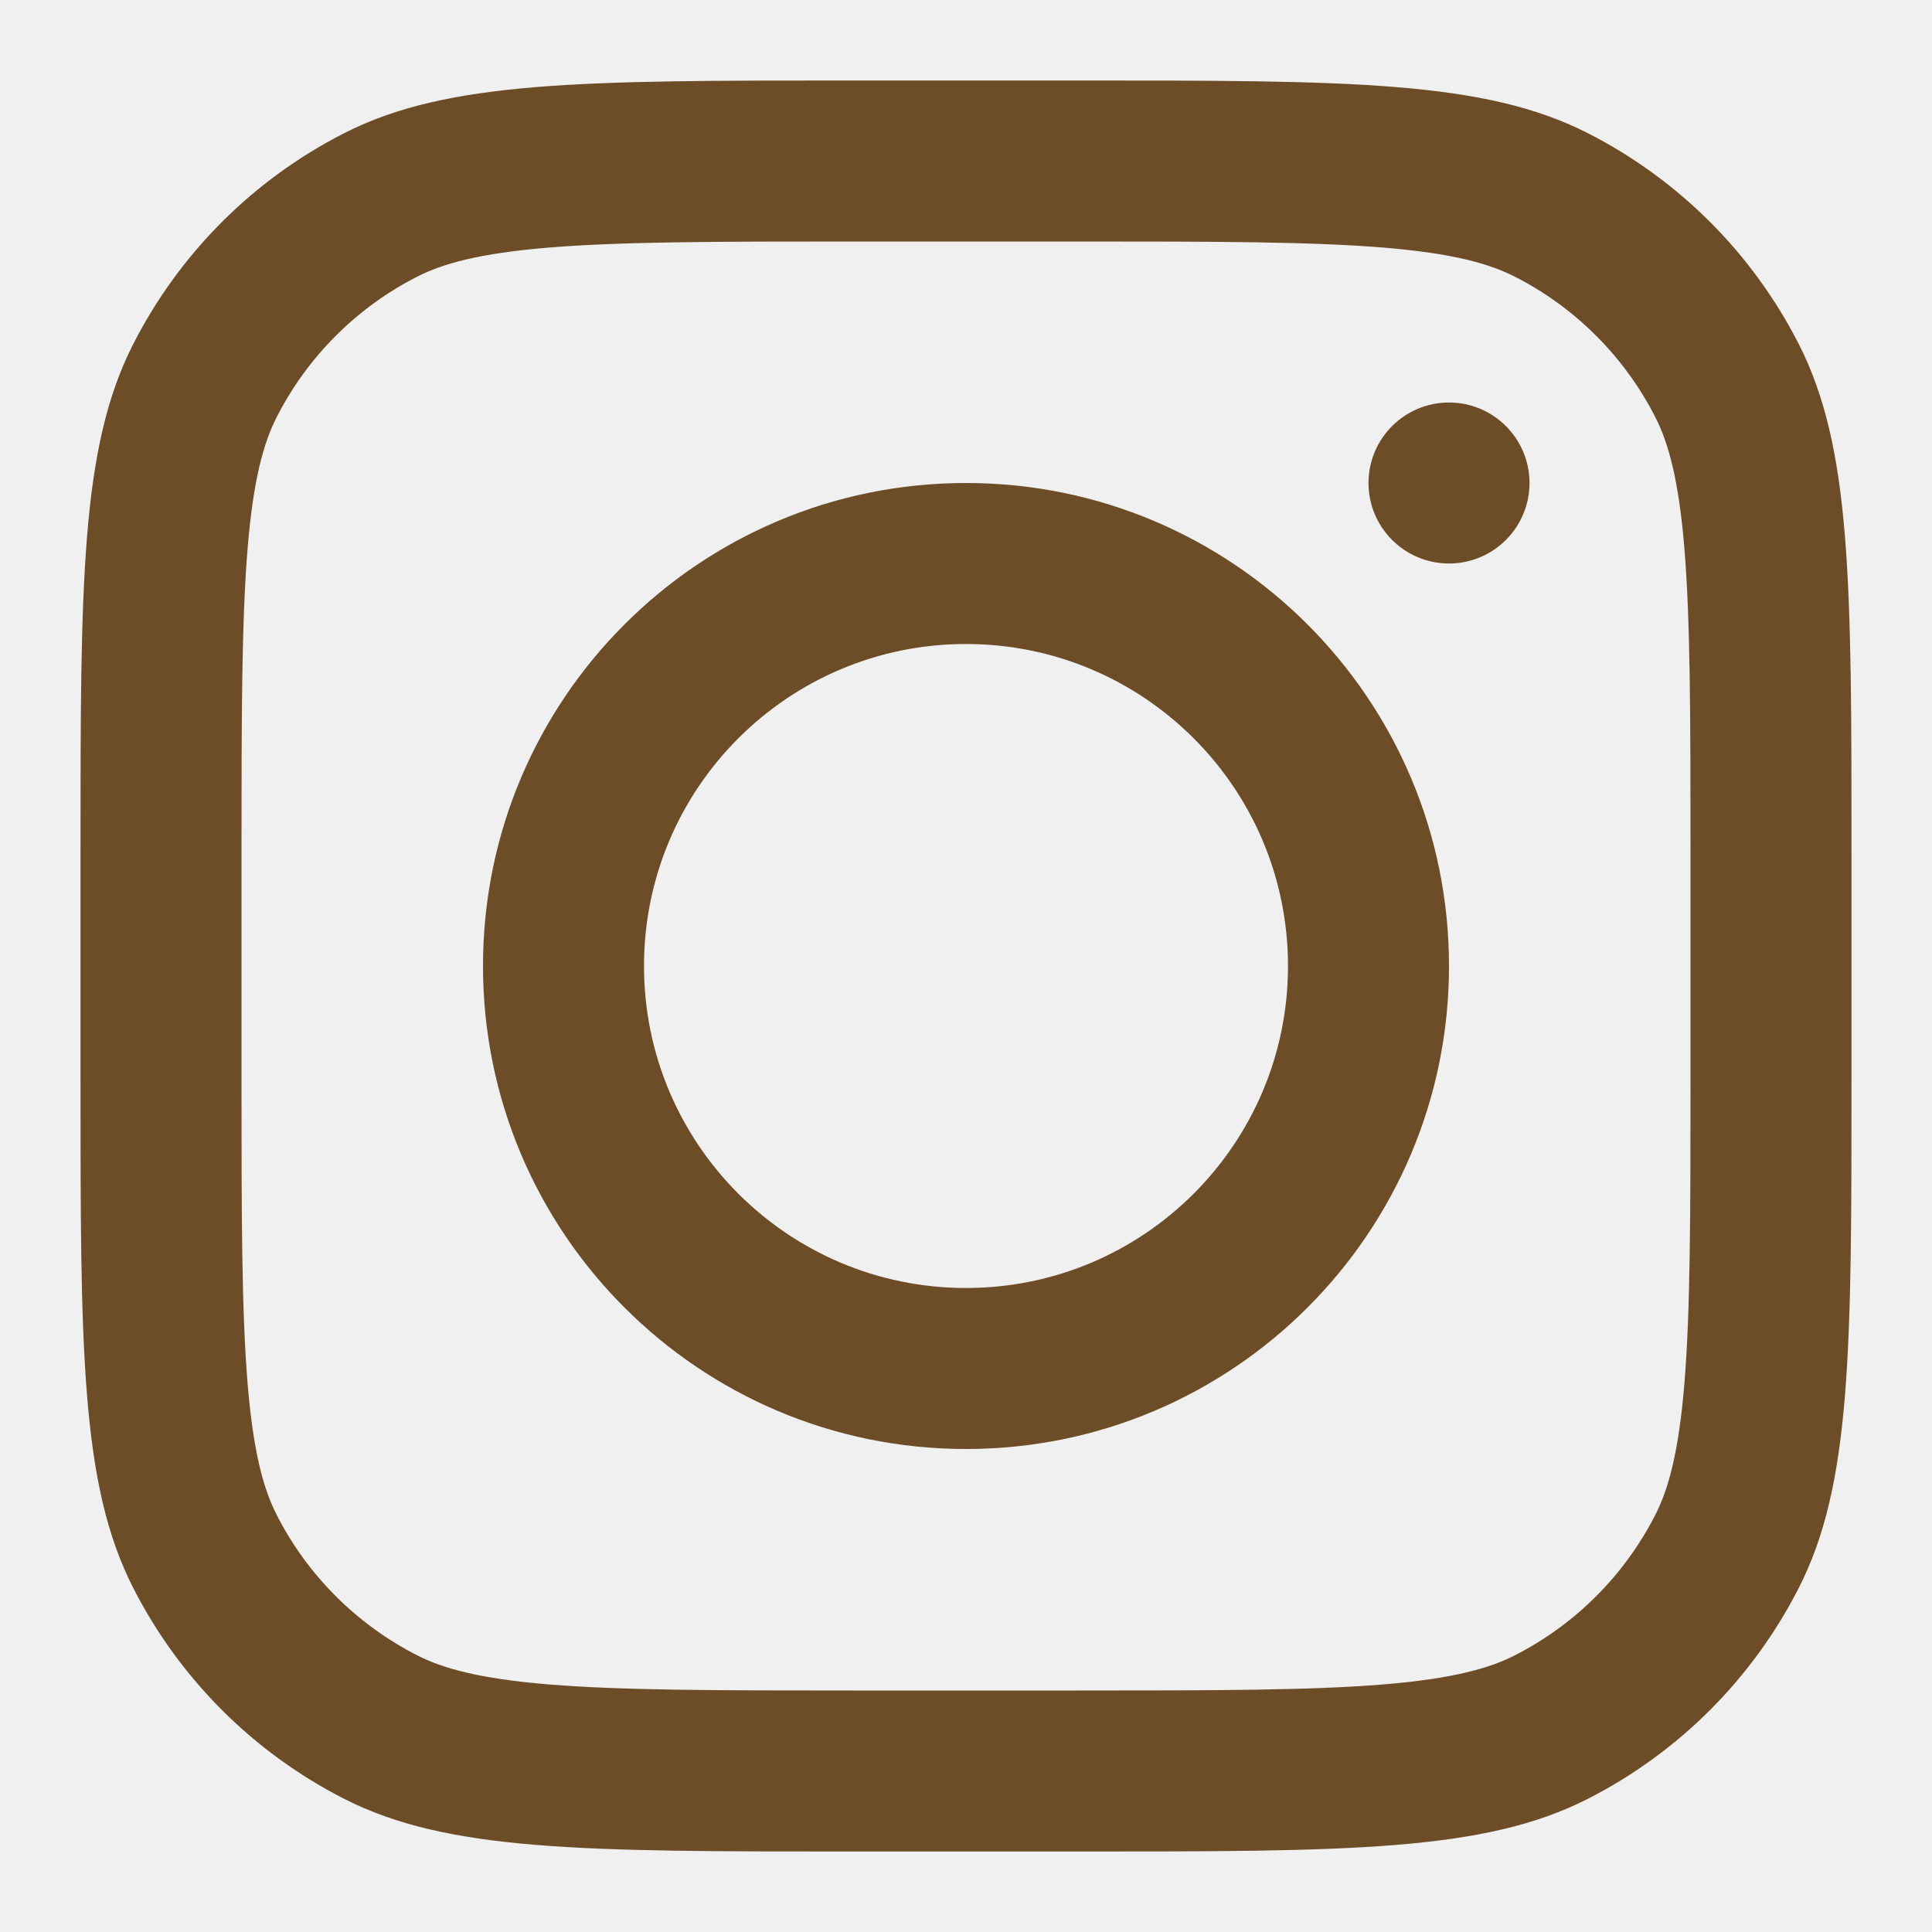
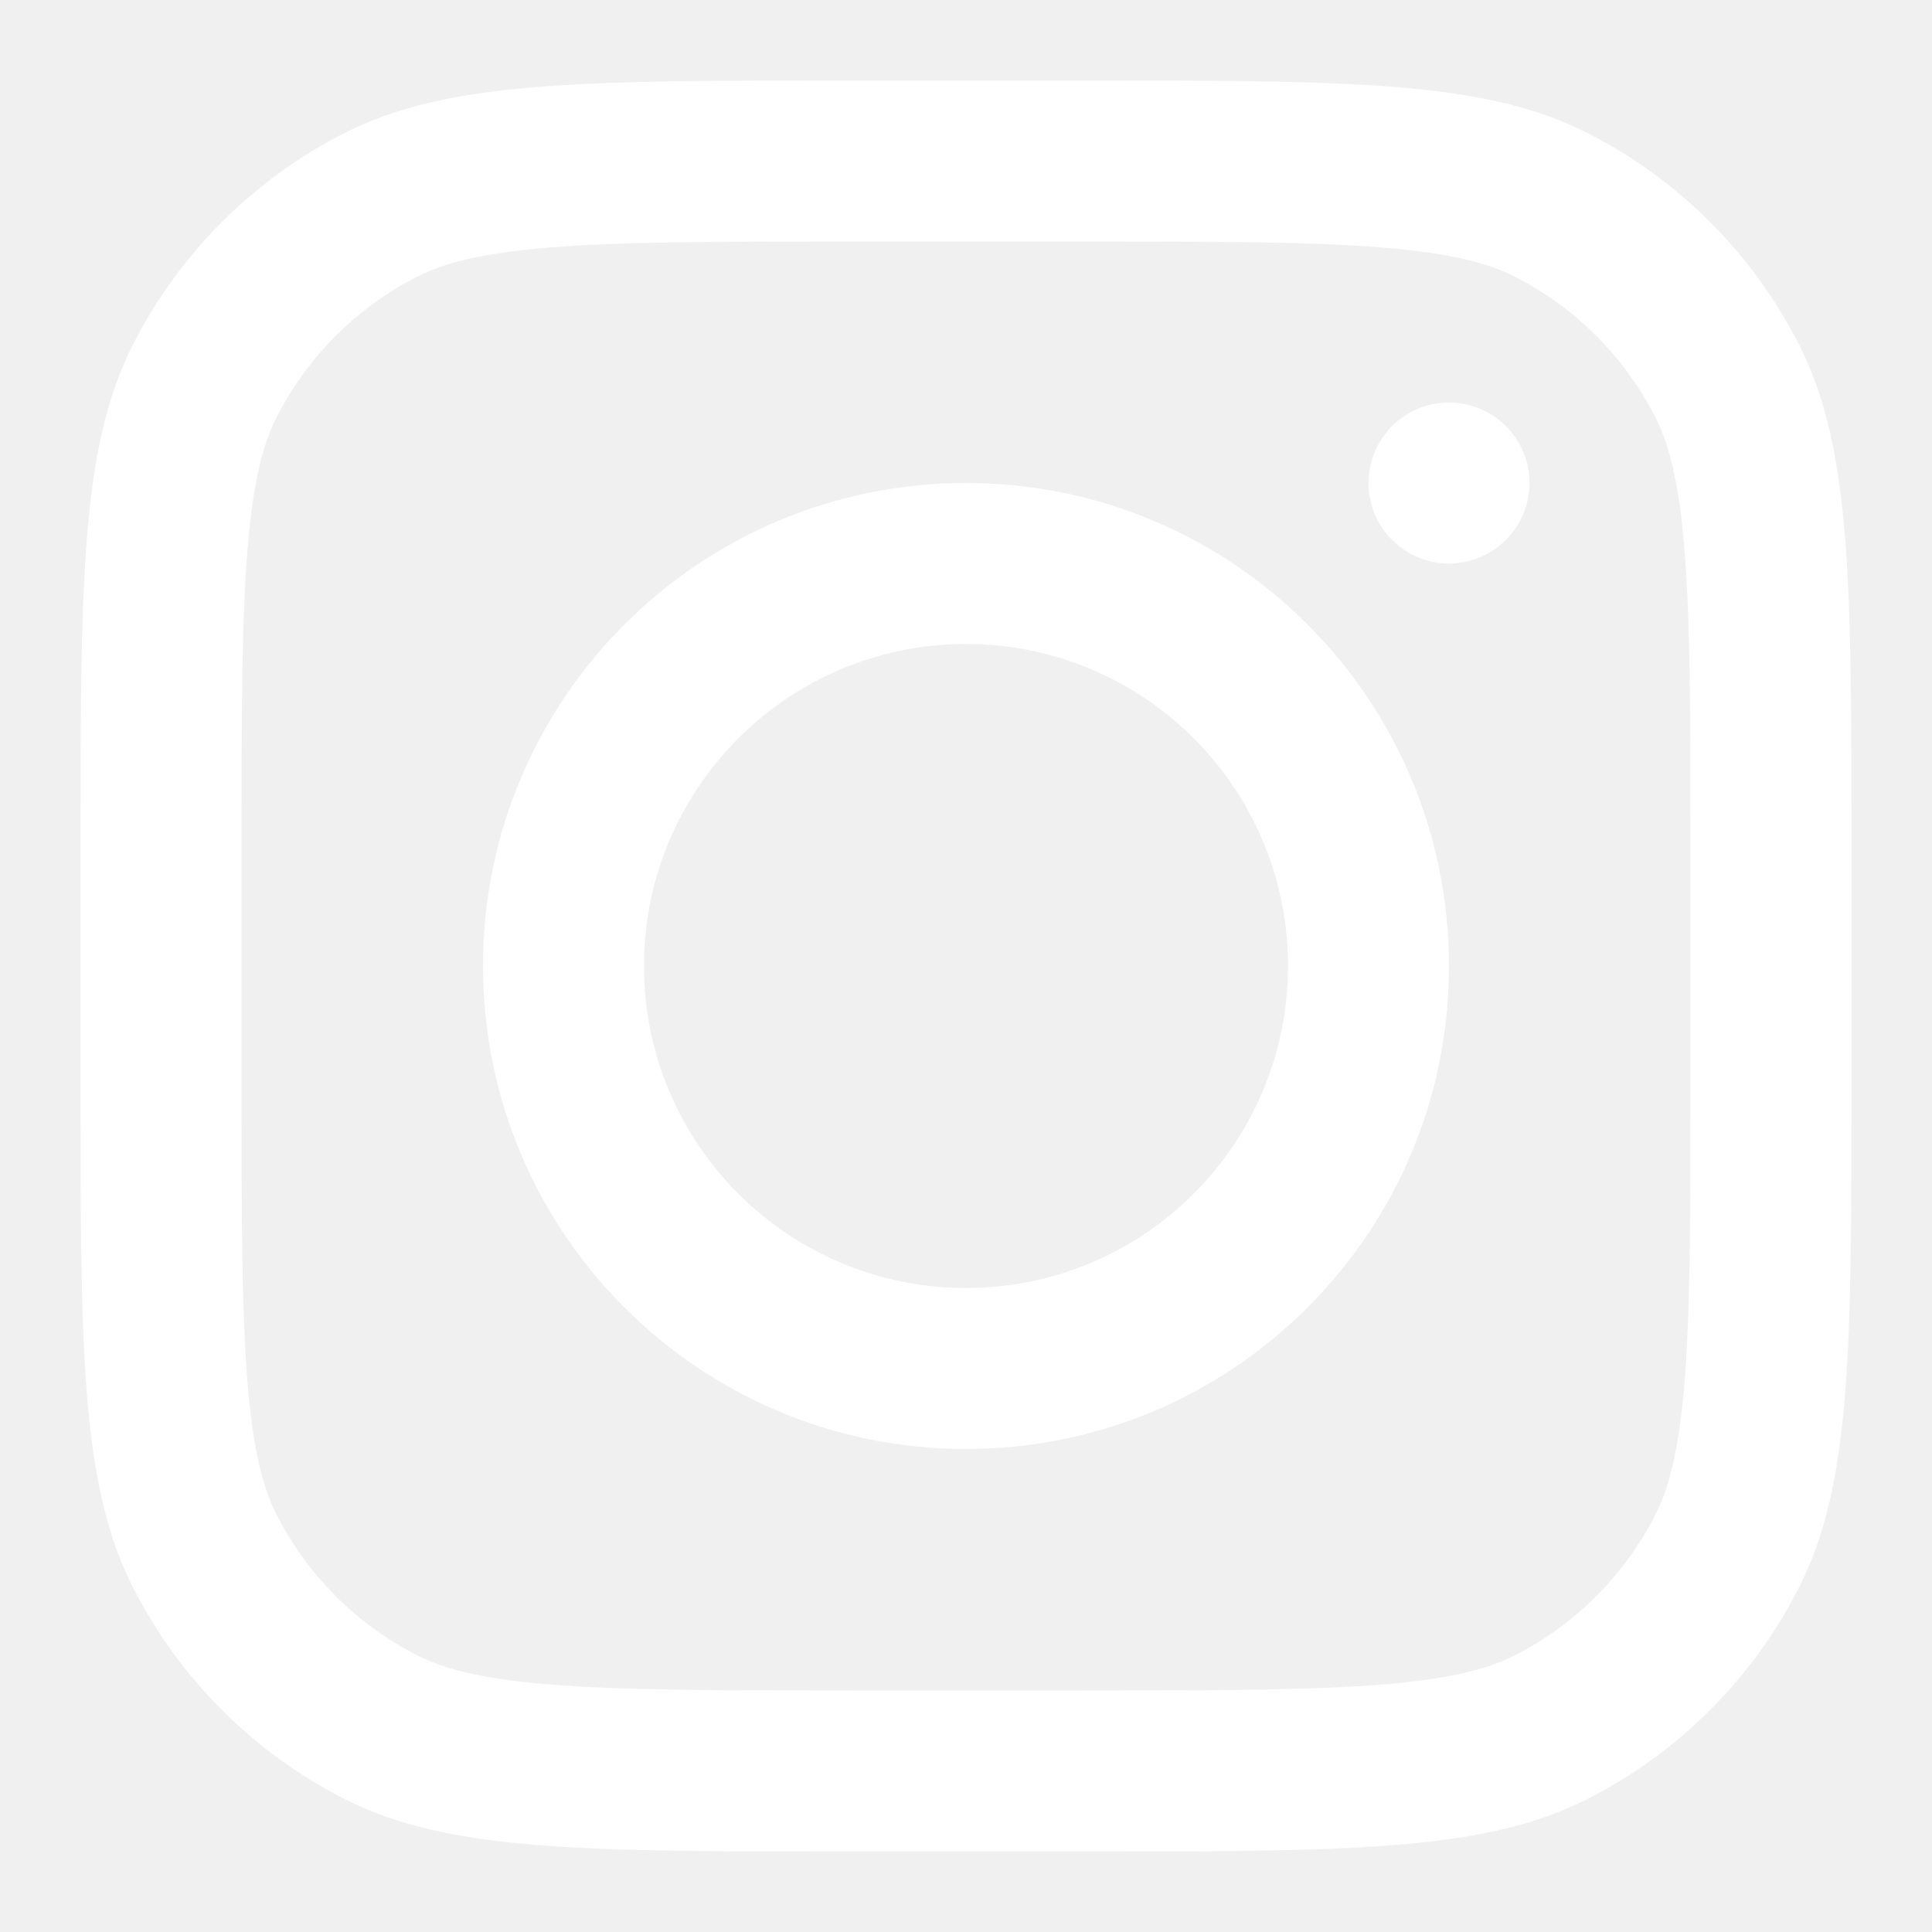
<svg xmlns="http://www.w3.org/2000/svg" width="800px" height="800px" viewBox="0 0 24 24" fill="none">
  <g id="SVGRepo_bgCarrier" stroke-width="0" />
  <g id="SVGRepo_tracerCarrier" stroke-linecap="round" stroke-linejoin="round" />
  <g id="SVGRepo_iconCarrier">
-     <path fill-rule="evenodd" clip-rule="evenodd" d="M12 18C15.314 18 18 15.314 18 12C18 8.686 15.314 6 12 6C8.686 6 6 8.686 6 12C6 15.314 8.686 18 12 18ZM12 16C14.209 16 16 14.209 16 12C16 9.791 14.209 8 12 8C9.791 8 8 9.791 8 12C8 14.209 9.791 16 12 16Z" fill="#6d4c28" />
-     <path d="M18 5C17.448 5 17 5.448 17 6C17 6.552 17.448 7 18 7C18.552 7 19 6.552 19 6C19 5.448 18.552 5 18 5Z" fill="#6d4c28" />
-     <path fill-rule="evenodd" clip-rule="evenodd" d="M1.654 4.276C1 5.56 1 7.24 1 10.6V13.4C1 16.76 1 18.441 1.654 19.724C2.229 20.853 3.147 21.771 4.276 22.346C5.56 23 7.24 23 10.6 23H13.4C16.76 23 18.441 23 19.724 22.346C20.853 21.771 21.771 20.853 22.346 19.724C23 18.441 23 16.76 23 13.4V10.6C23 7.24 23 5.56 22.346 4.276C21.771 3.147 20.853 2.229 19.724 1.654C18.441 1 16.76 1 13.4 1H10.6C7.24 1 5.56 1 4.276 1.654C3.147 2.229 2.229 3.147 1.654 4.276ZM13.4 3H10.6C8.887 3 7.722 3.002 6.822 3.075C5.945 3.147 5.497 3.277 5.184 3.436C4.431 3.819 3.819 4.431 3.436 5.184C3.277 5.497 3.147 5.945 3.075 6.822C3.002 7.722 3 8.887 3 10.6V13.4C3 15.113 3.002 16.278 3.075 17.178C3.147 18.055 3.277 18.503 3.436 18.816C3.819 19.569 4.431 20.18 5.184 20.564C5.497 20.723 5.945 20.853 6.822 20.925C7.722 20.998 8.887 21 10.6 21H13.4C15.113 21 16.278 20.998 17.178 20.925C18.055 20.853 18.503 20.723 18.816 20.564C19.569 20.18 20.18 19.569 20.564 18.816C20.723 18.503 20.853 18.055 20.925 17.178C20.998 16.278 21 15.113 21 13.4V10.6C21 8.887 20.998 7.722 20.925 6.822C20.853 5.945 20.723 5.497 20.564 5.184C20.18 4.431 19.569 3.819 18.816 3.436C18.503 3.277 18.055 3.147 17.178 3.075C16.278 3.002 15.113 3 13.4 3Z" fill="#6d4c28" />
+     <path fill-rule="evenodd" clip-rule="evenodd" d="M12 18C15.314 18 18 15.314 18 12C18 8.686 15.314 6 12 6C8.686 6 6 8.686 6 12C6 15.314 8.686 18 12 18ZM12 16C14.209 16 16 14.209 16 12C16 9.791 14.209 8 12 8C9.791 8 8 9.791 8 12C8 14.209 9.791 16 12 16Z" fill="white" />
+     <path d="M18 5C17.448 5 17 5.448 17 6C17 6.552 17.448 7 18 7C18.552 7 19 6.552 19 6C19 5.448 18.552 5 18 5Z" fill="white" />
+     <path fill-rule="evenodd" clip-rule="evenodd" d="M1.654 4.276C1 5.56 1 7.24 1 10.6V13.4C1 16.76 1 18.441 1.654 19.724C2.229 20.853 3.147 21.771 4.276 22.346C5.56 23 7.24 23 10.6 23H13.4C16.76 23 18.441 23 19.724 22.346C20.853 21.771 21.771 20.853 22.346 19.724C23 18.441 23 16.76 23 13.4V10.6C23 7.24 23 5.56 22.346 4.276C21.771 3.147 20.853 2.229 19.724 1.654C18.441 1 16.76 1 13.4 1H10.6C7.24 1 5.56 1 4.276 1.654C3.147 2.229 2.229 3.147 1.654 4.276ZM13.4 3H10.6C8.887 3 7.722 3.002 6.822 3.075C5.945 3.147 5.497 3.277 5.184 3.436C4.431 3.819 3.819 4.431 3.436 5.184C3.277 5.497 3.147 5.945 3.075 6.822C3.002 7.722 3 8.887 3 10.6V13.4C3 15.113 3.002 16.278 3.075 17.178C3.147 18.055 3.277 18.503 3.436 18.816C3.819 19.569 4.431 20.18 5.184 20.564C5.497 20.723 5.945 20.853 6.822 20.925C7.722 20.998 8.887 21 10.6 21H13.4C15.113 21 16.278 20.998 17.178 20.925C18.055 20.853 18.503 20.723 18.816 20.564C19.569 20.18 20.18 19.569 20.564 18.816C20.723 18.503 20.853 18.055 20.925 17.178C20.998 16.278 21 15.113 21 13.4V10.6C21 8.887 20.998 7.722 20.925 6.822C20.853 5.945 20.723 5.497 20.564 5.184C20.18 4.431 19.569 3.819 18.816 3.436C18.503 3.277 18.055 3.147 17.178 3.075C16.278 3.002 15.113 3 13.4 3Z" fill="white" />
  </g>
</svg>
